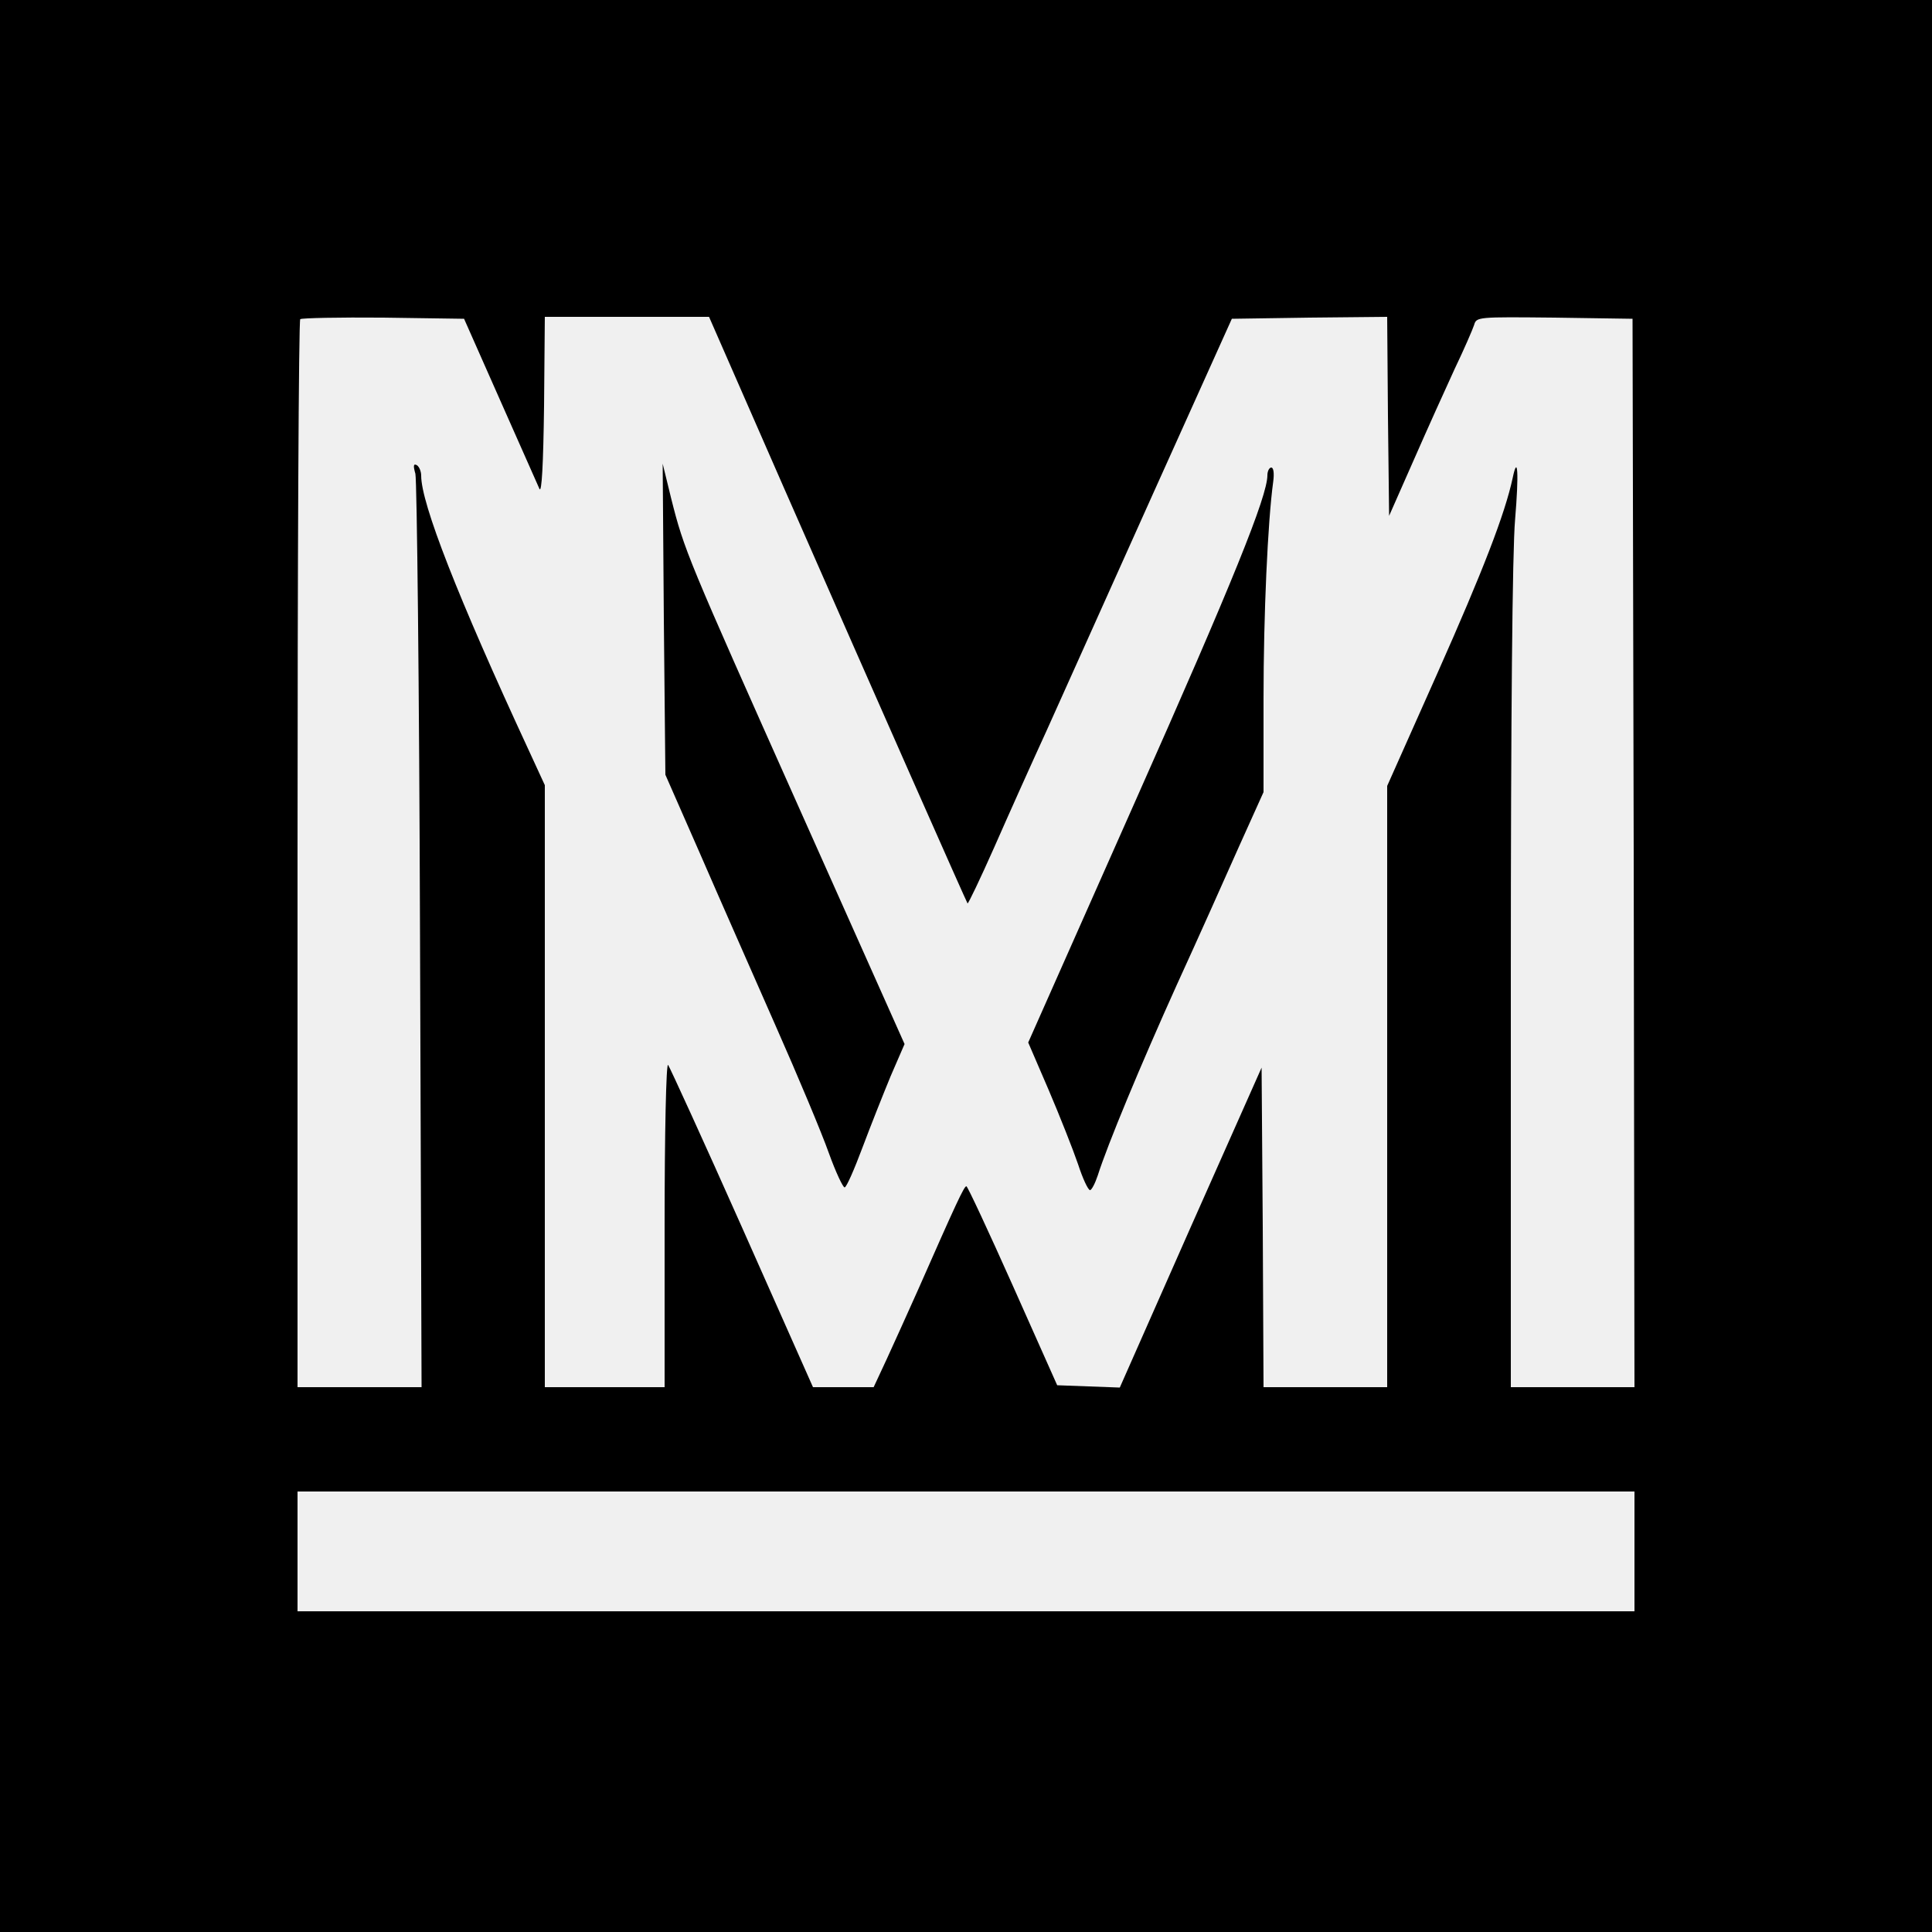
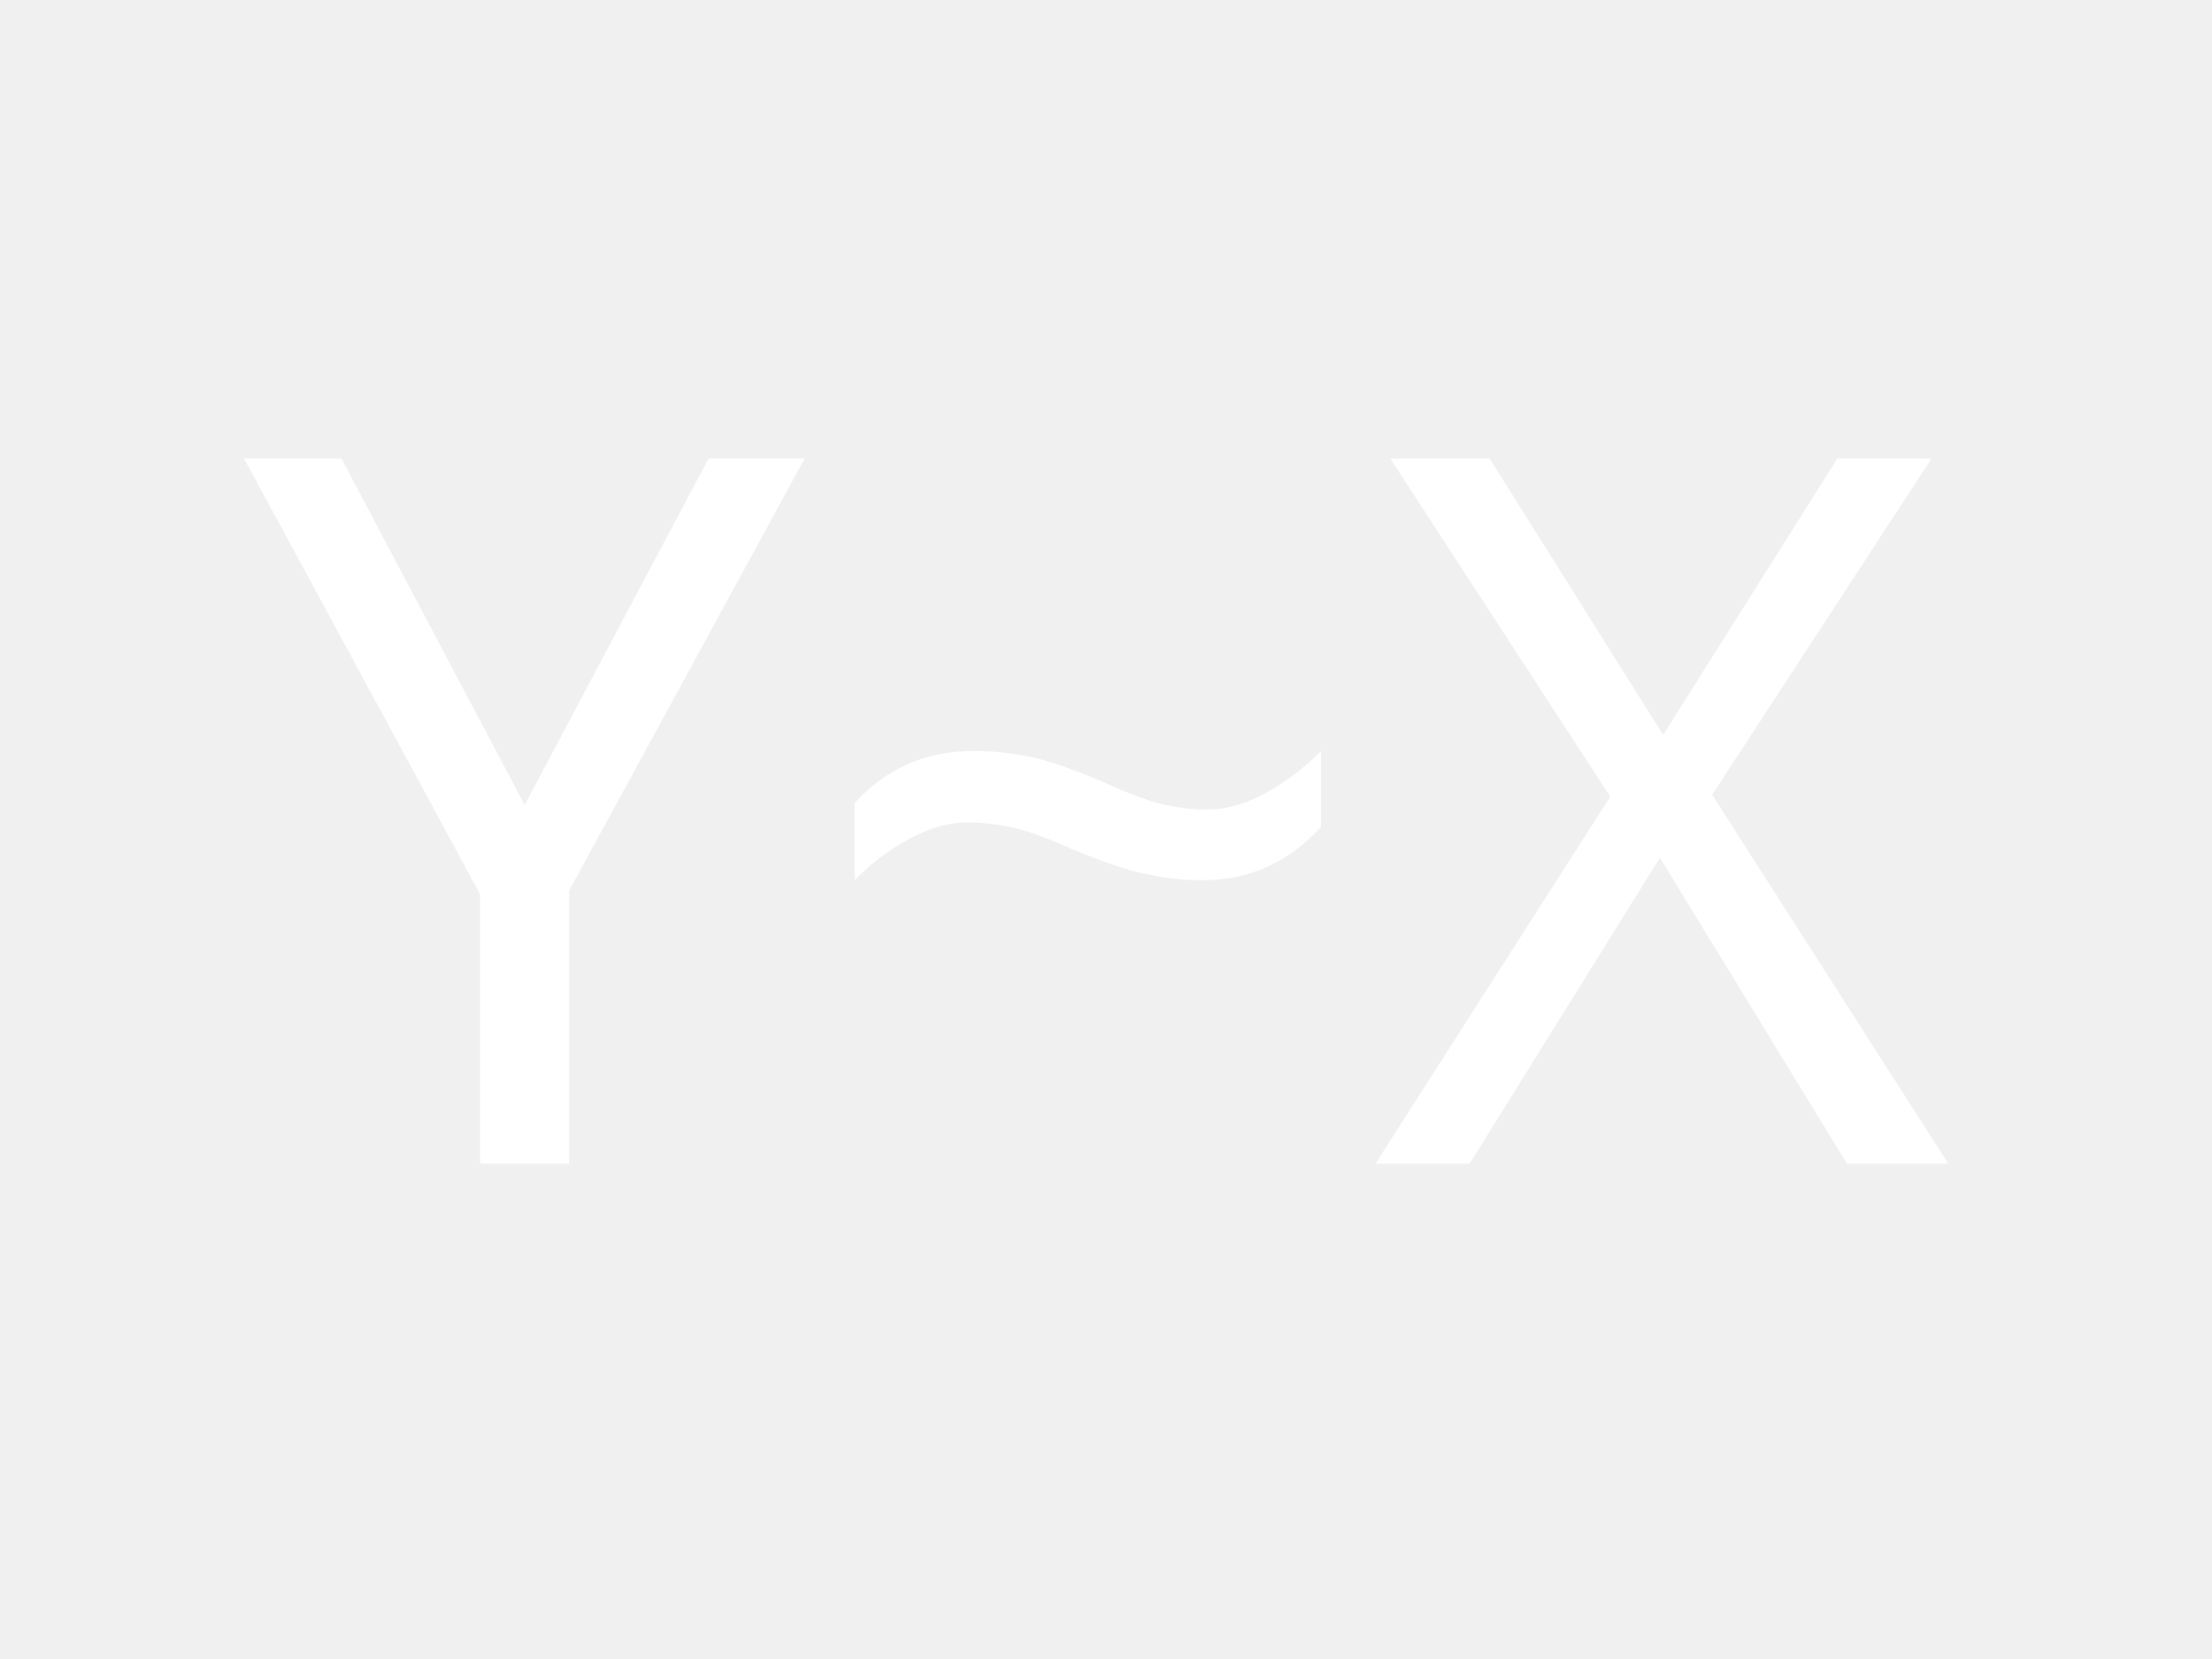
- <svg xmlns="http://www.w3.org/2000/svg" version="1.0" width="500pt" height="500pt" viewBox="0 0 500 500" preserveAspectRatio="xMidYMid meet">
-   <g transform="translate(0,500) scale(0.1,-0.1)" fill="#000000" stroke="none">
-     <path d="M0 2500 l0 -2500 2500 0 2500 0 0 2500 0 2500 -2500 0 -2500 0 0 -2500z m1294 1465 c51 -115 97 -219 102 -230 6 -13 10 63 12 213 l2 232 213 0 212 0 194 -443 c248 -565 472 -1071 475 -1075 2 -1 33 64 69 145 36 82 97 218 136 303 38 85 162 360 274 610 l205 455 201 3 201 2 2 -257 3 -258 64 145 c35 80 83 186 106 236 24 50 46 101 50 113 6 21 9 21 208 19 l202 -3 3 -1382 2 -1383 -160 0 -160 0 0 1059 c0 675 4 1106 11 1186 10 120 7 171 -6 109 -20 -94 -78 -243 -194 -504 l-131 -294 0 -778 0 -778 -160 0 -160 0 -2 414 -3 413 -184 -414 -183 -414 -81 3 -81 3 -115 258 c-63 141 -117 257 -120 257 -6 0 -26 -43 -126 -270 -26 -58 -62 -138 -80 -177 l-34 -73 -78 0 -79 0 -183 412 c-101 227 -188 417 -192 422 -5 6 -9 -178 -9 -412 l0 -422 -155 0 -155 0 0 779 0 779 -41 89 c-185 399 -279 640 -279 712 0 11 -5 23 -11 27 -9 5 -10 -1 -4 -22 4 -16 10 -554 12 -1196 l4 -1168 -160 0 -161 0 0 1378 c0 758 3 1382 7 1386 4 3 101 5 215 4 l209 -3 93 -210z m2936 -2980 l0 -155 -1730 0 -1730 0 0 155 0 155 1730 0 1730 0 0 -155z" />
-     <path d="M1718 3397 l4 -402 90 -205 c49 -113 137 -312 195 -444 58 -131 120 -279 138 -330 18 -50 37 -90 41 -89 5 1 25 47 46 103 21 56 54 139 73 185 l36 83 -272 609 c-291 652 -298 668 -332 803 l-22 90 3 -403z" />
-     <path d="M3280 3770 c0 -54 -90 -277 -343 -846 l-276 -622 53 -123 c29 -68 63 -154 76 -192 12 -37 26 -67 31 -67 4 0 13 17 20 38 25 79 111 286 204 492 54 118 126 279 161 358 l64 142 0 243 c0 217 11 458 25 560 3 22 1 37 -5 37 -5 0 -10 -9 -10 -20z" />
+ <svg xmlns="http://www.w3.org/2000/svg" width="800" height="600">
+   <g>
+     <text fill="none" stroke-width="0" x="223.434" y="160" id="svg_2" font-size="24" font-family="'Asap'" text-anchor="start" xml:space="preserve" transform="matrix(14.6259 0 0 15.1573 -3005.34 -2003.98)" stroke="#000">Y~X</text>
+     <text stroke="#000" transform="matrix(14.9302 0 0 14.878 -5154.91 -3833.49)" xml:space="preserve" text-anchor="start" font-family="'Asap'" font-size="24" id="svg_1" y="285.948" x="351.18" stroke-width="0" fill="#ffffff">Y~X</text>
  </g>
</svg>
